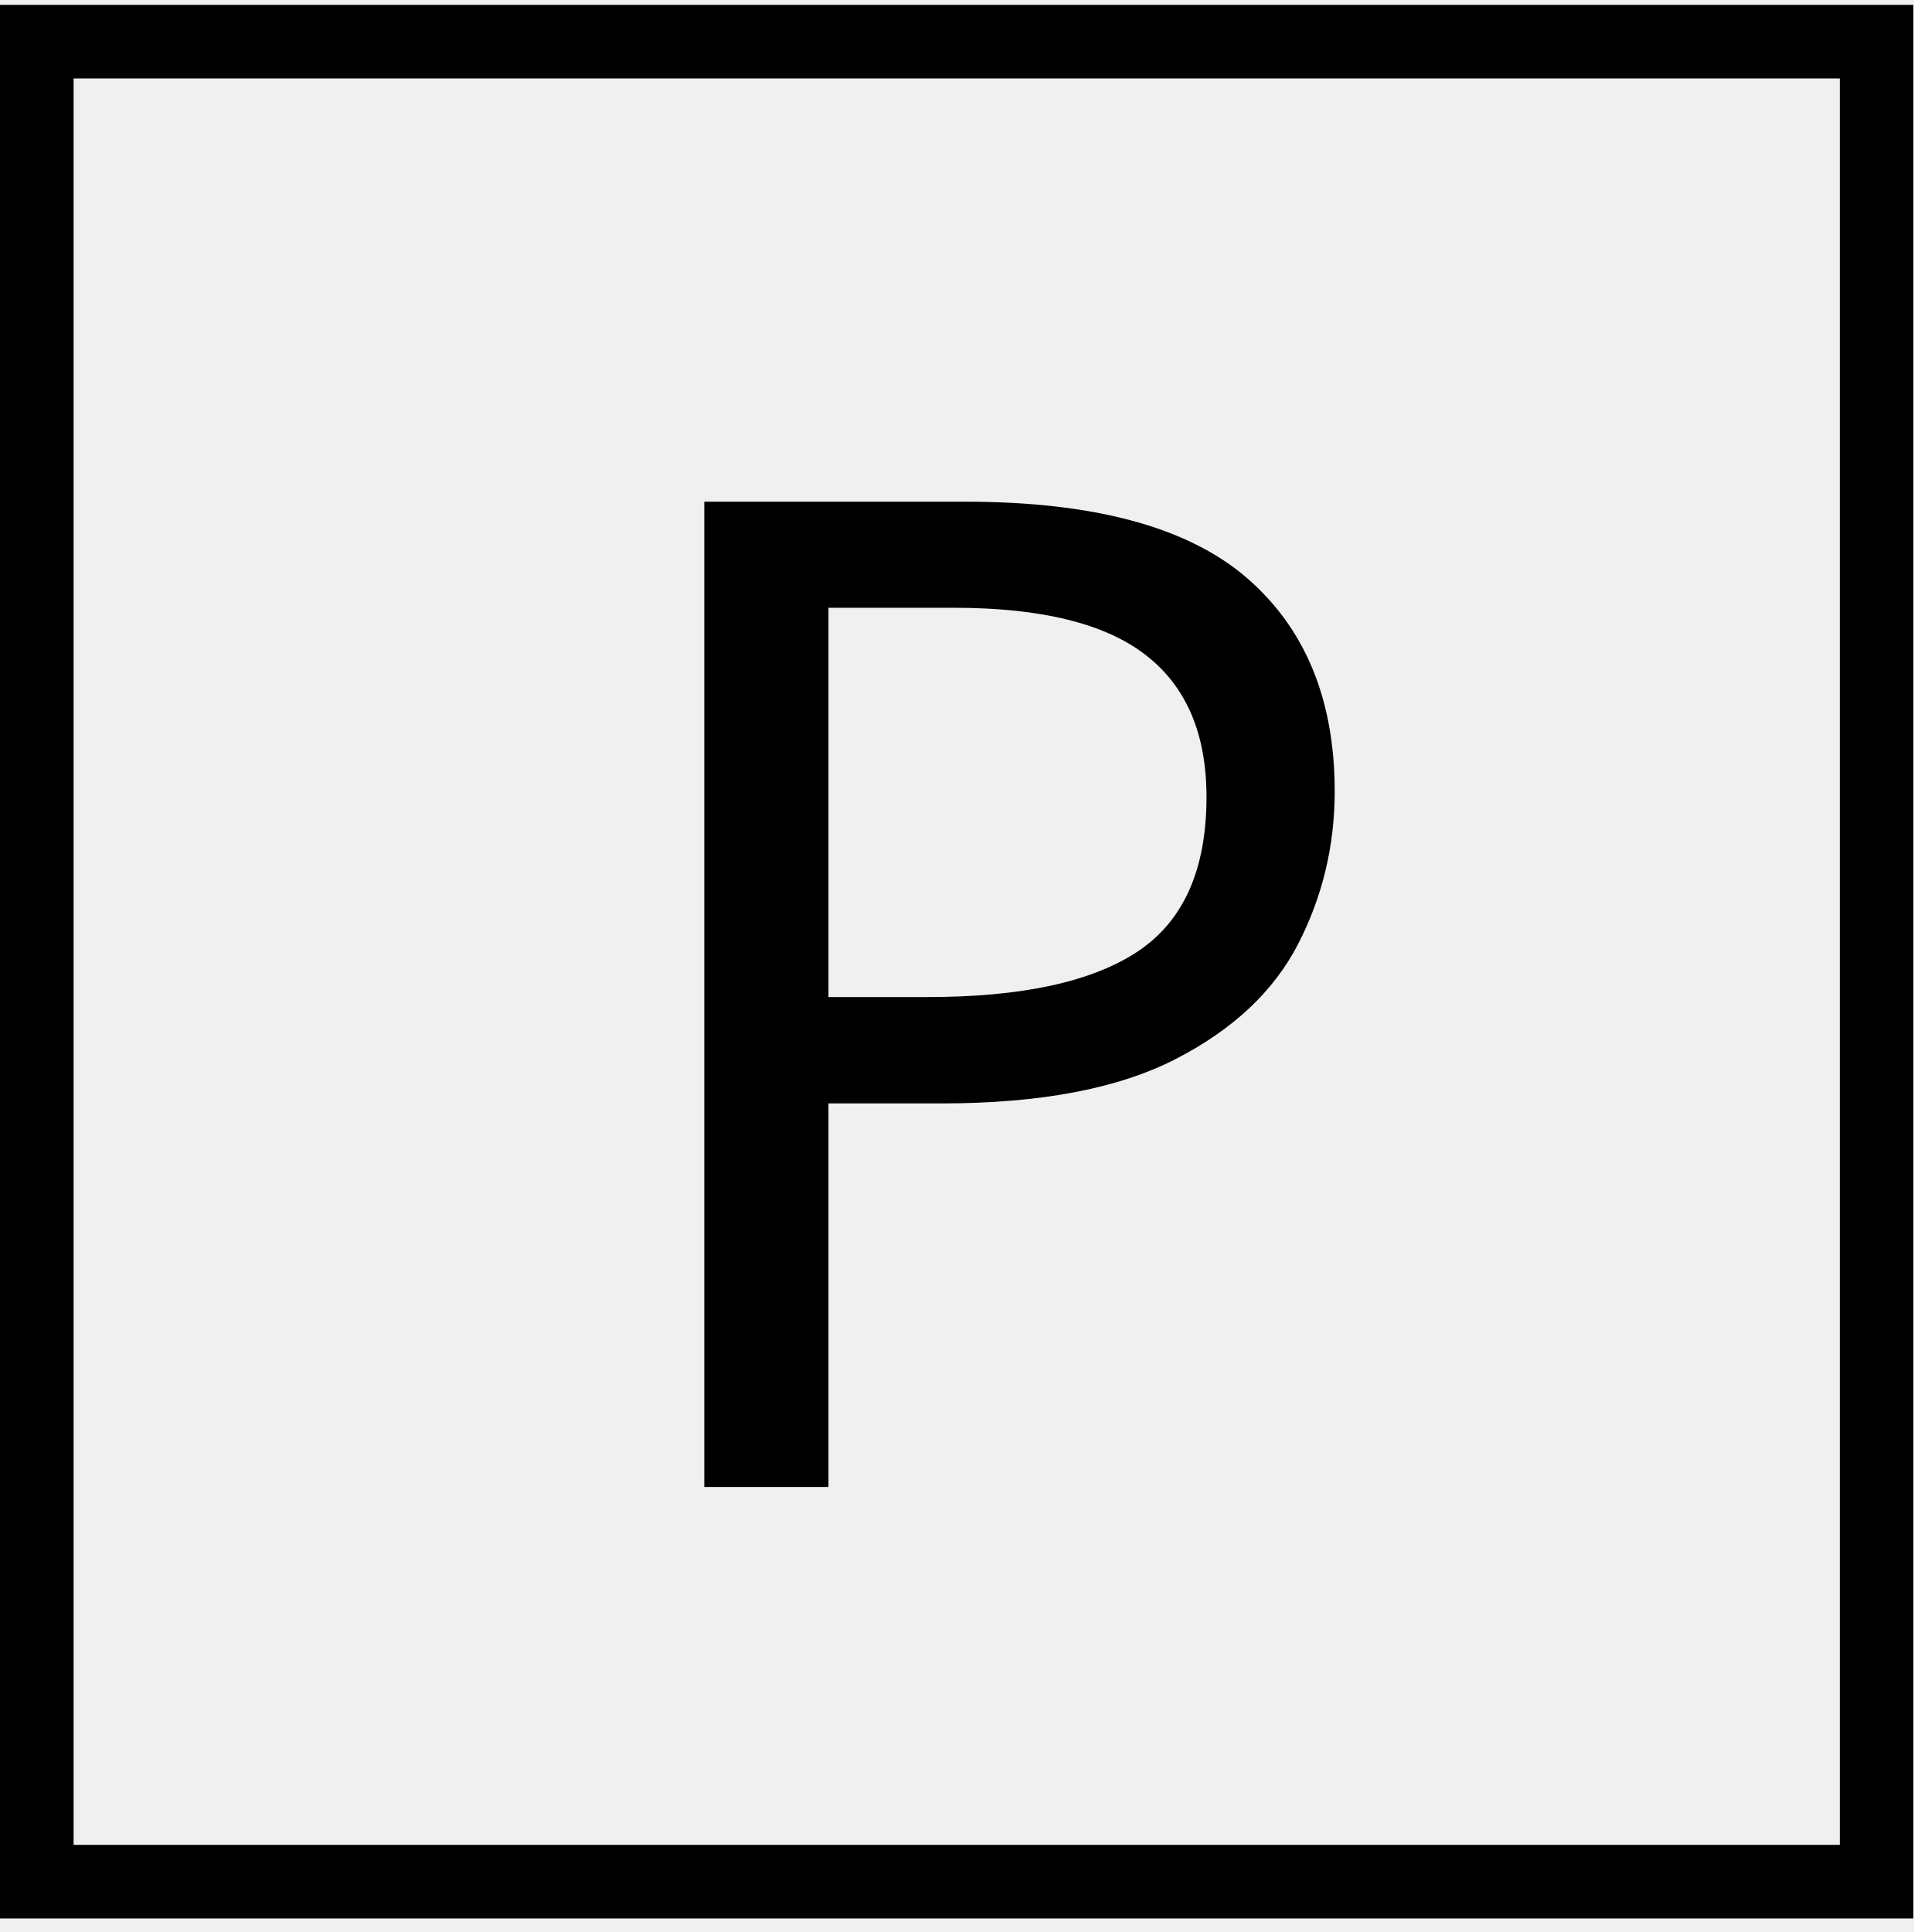
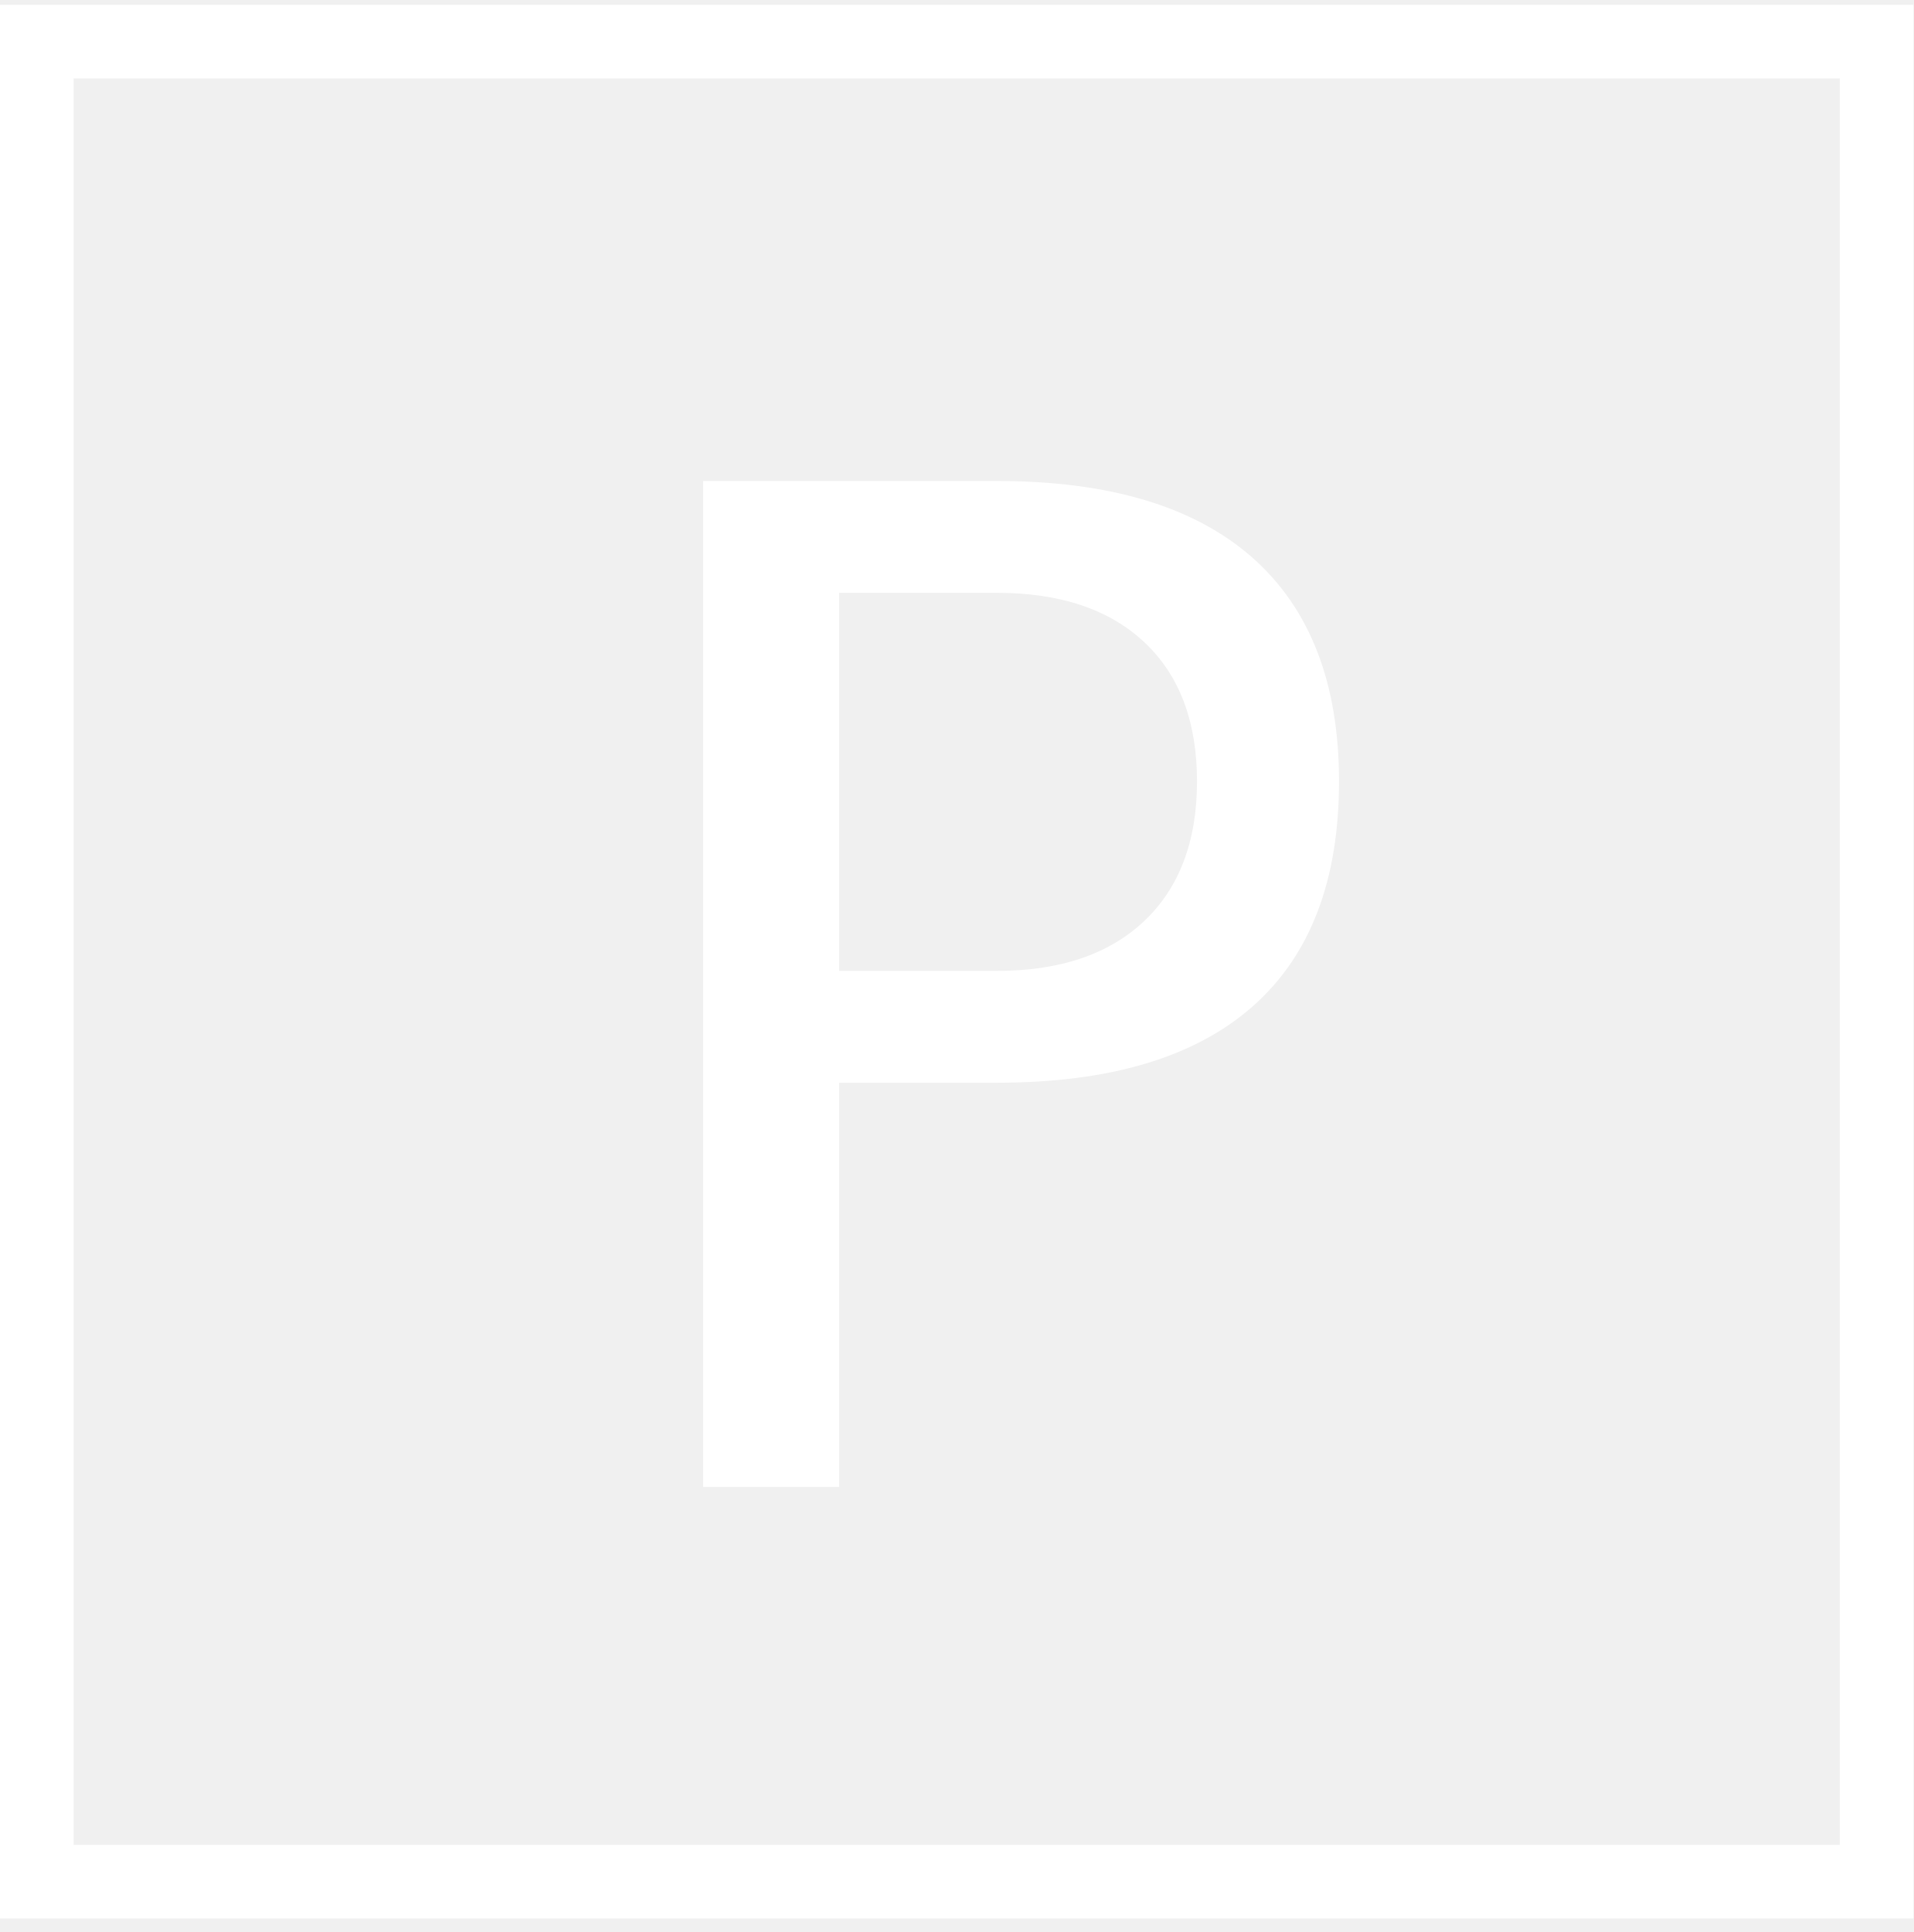
<svg xmlns="http://www.w3.org/2000/svg" width="104" height="105">
  <g>
    <rect fill="none" id="canvas_background" height="107" width="106" y="-1" x="-1" />
    <g display="none" overflow="visible" y="0" x="0" height="100%" width="100%" id="canvasGrid">
      <rect fill="url(#gridpattern)" stroke-width="0" y="0" x="0" height="100%" width="100%" />
    </g>
  </g>
  <g>
-     <rect id="svg_1" height="100" width="100" y="2.264" x="2" stroke-width="4" stroke="#000" fill="none" />
-     <text xml:space="preserve" text-anchor="start" font-family="'Rounded Mplus 1c'" font-size="75" id="svg_19" y="80.811" x="31" fill-opacity="null" stroke-opacity="null" stroke-width="0" stroke="#000" fill="#000000">P</text>
+     <rect id="svg_1" height="100" width="100" y="2.264" x="2" stroke-width="4" stroke="#ffffff" fill="none" />
+     <text xml:space="preserve" text-anchor="start" font-family="monospace" font-size="75" id="svg_19" y="80.811" x="31" fill-opacity="null" stroke-opacity="null" stroke-width="0" stroke="#ffffff" fill="#ffffff">P</text>
  </g>
</svg>
